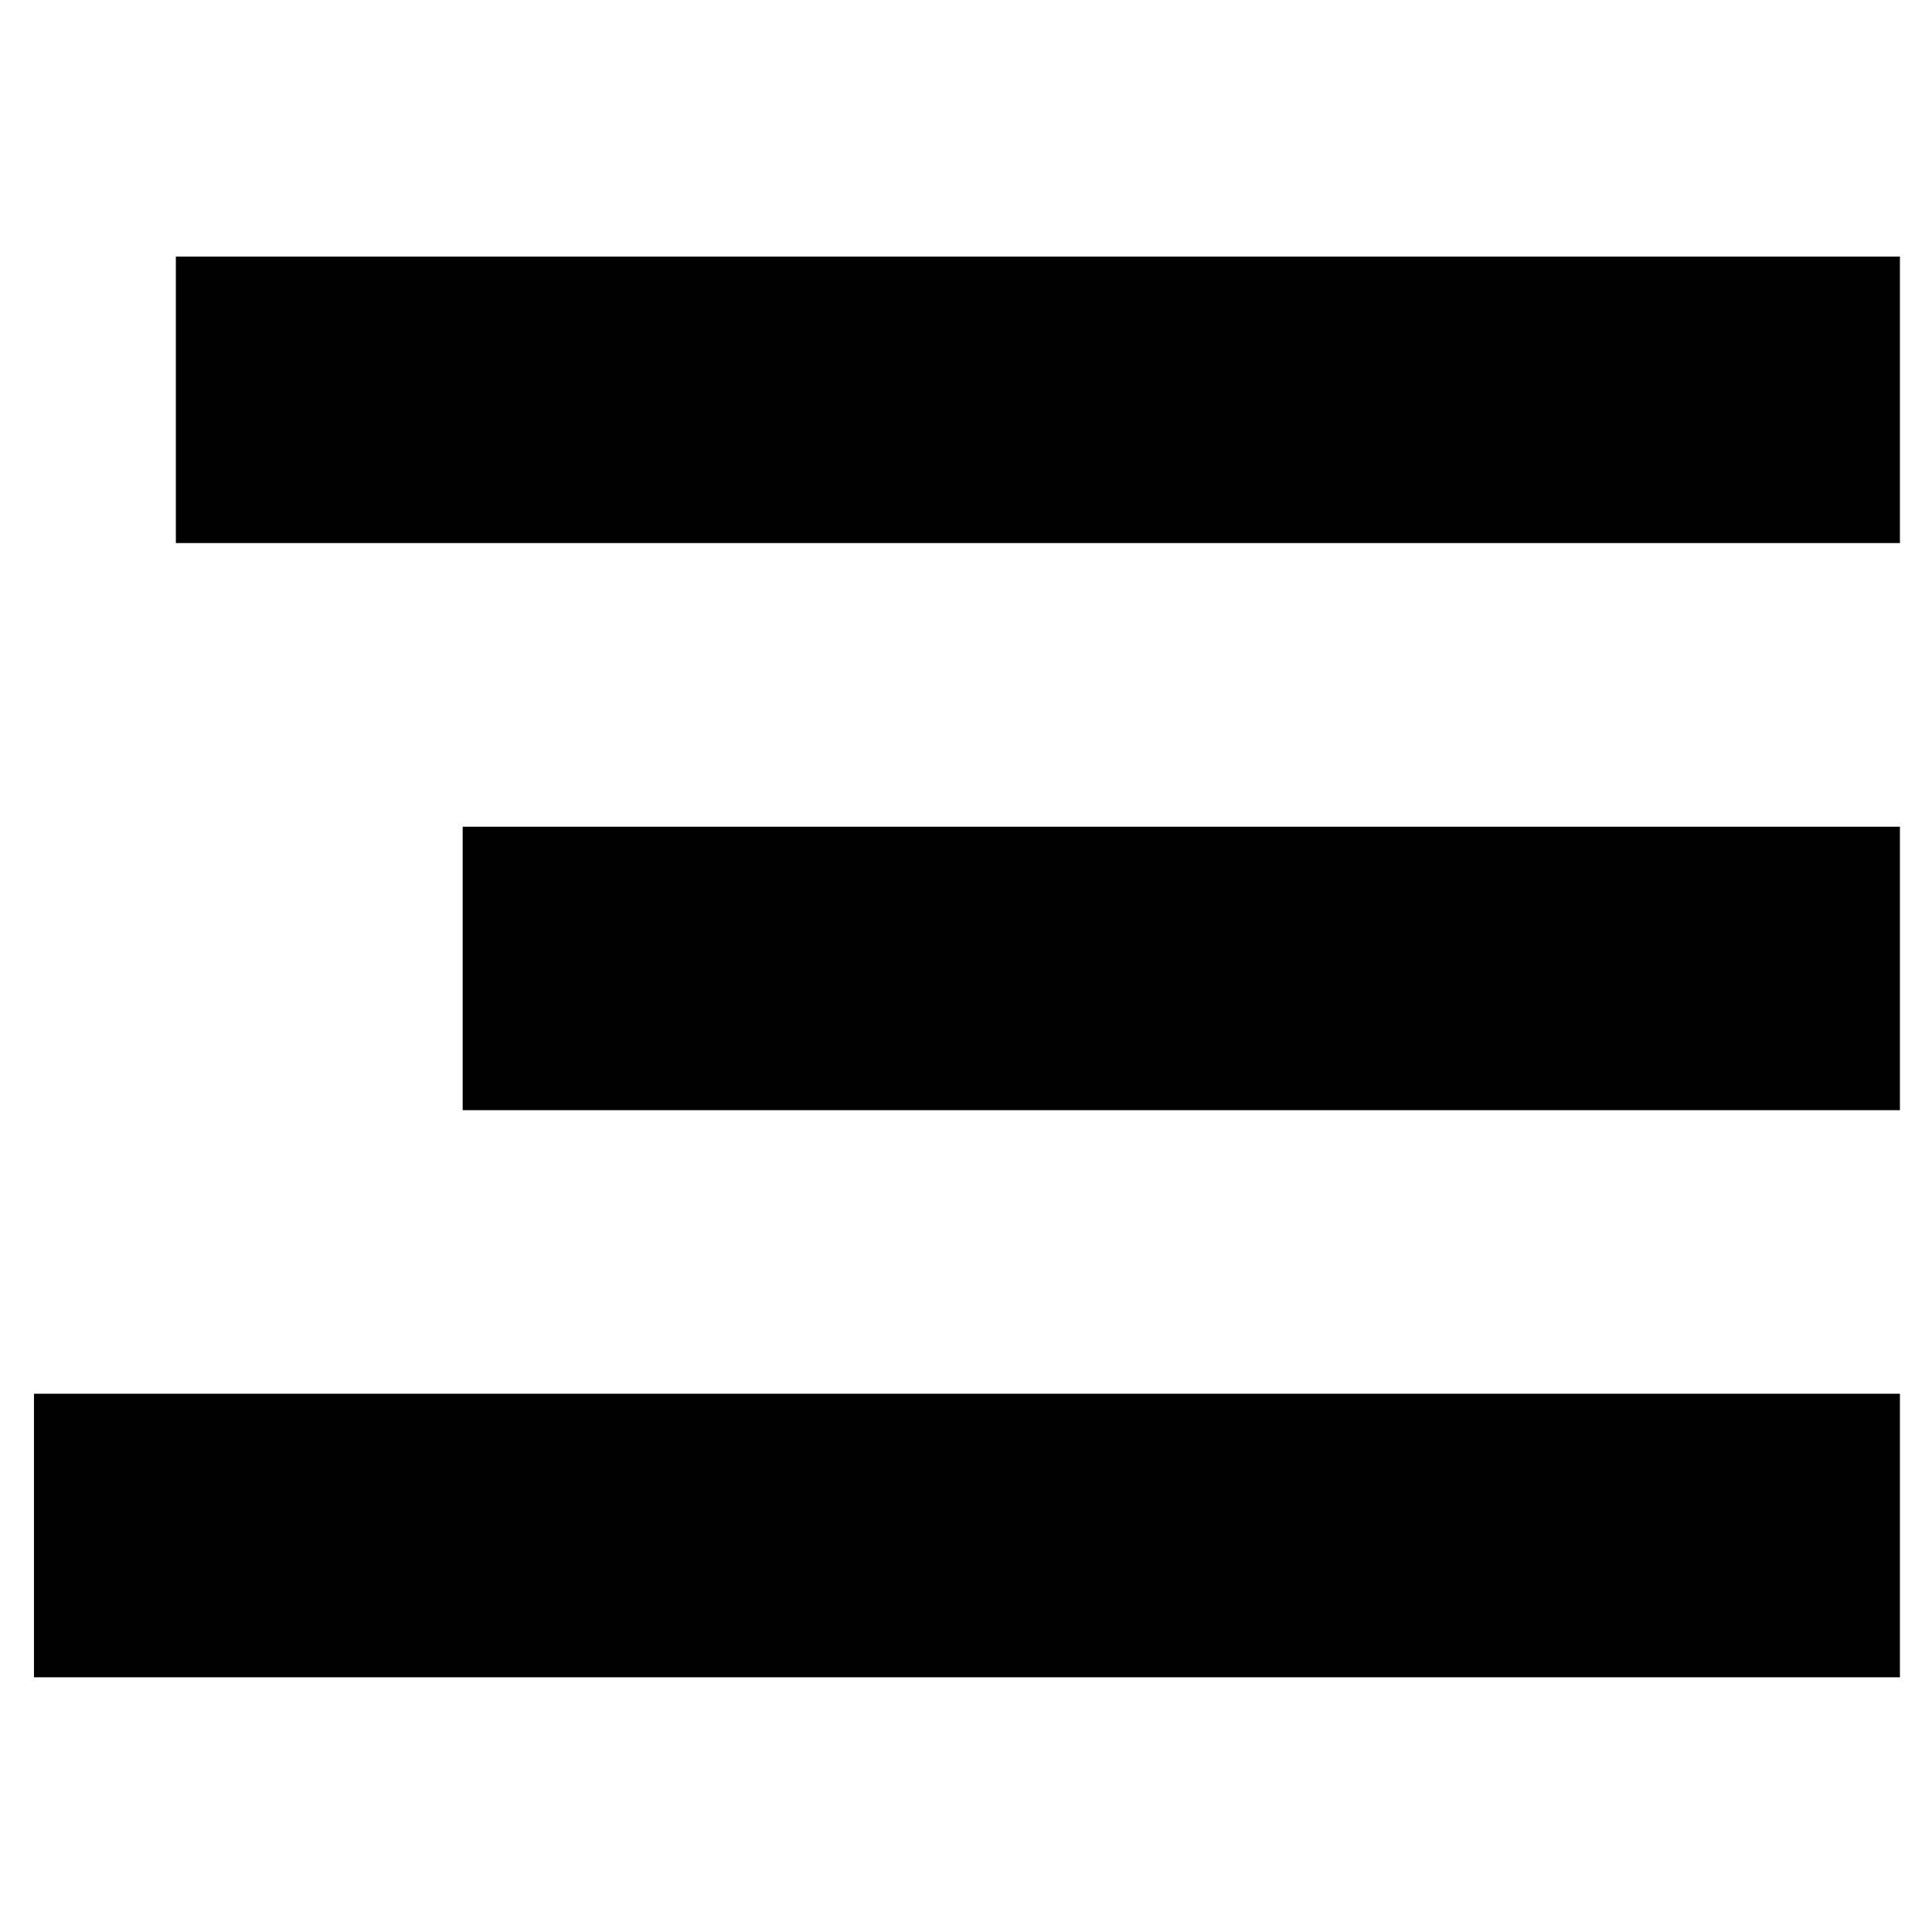
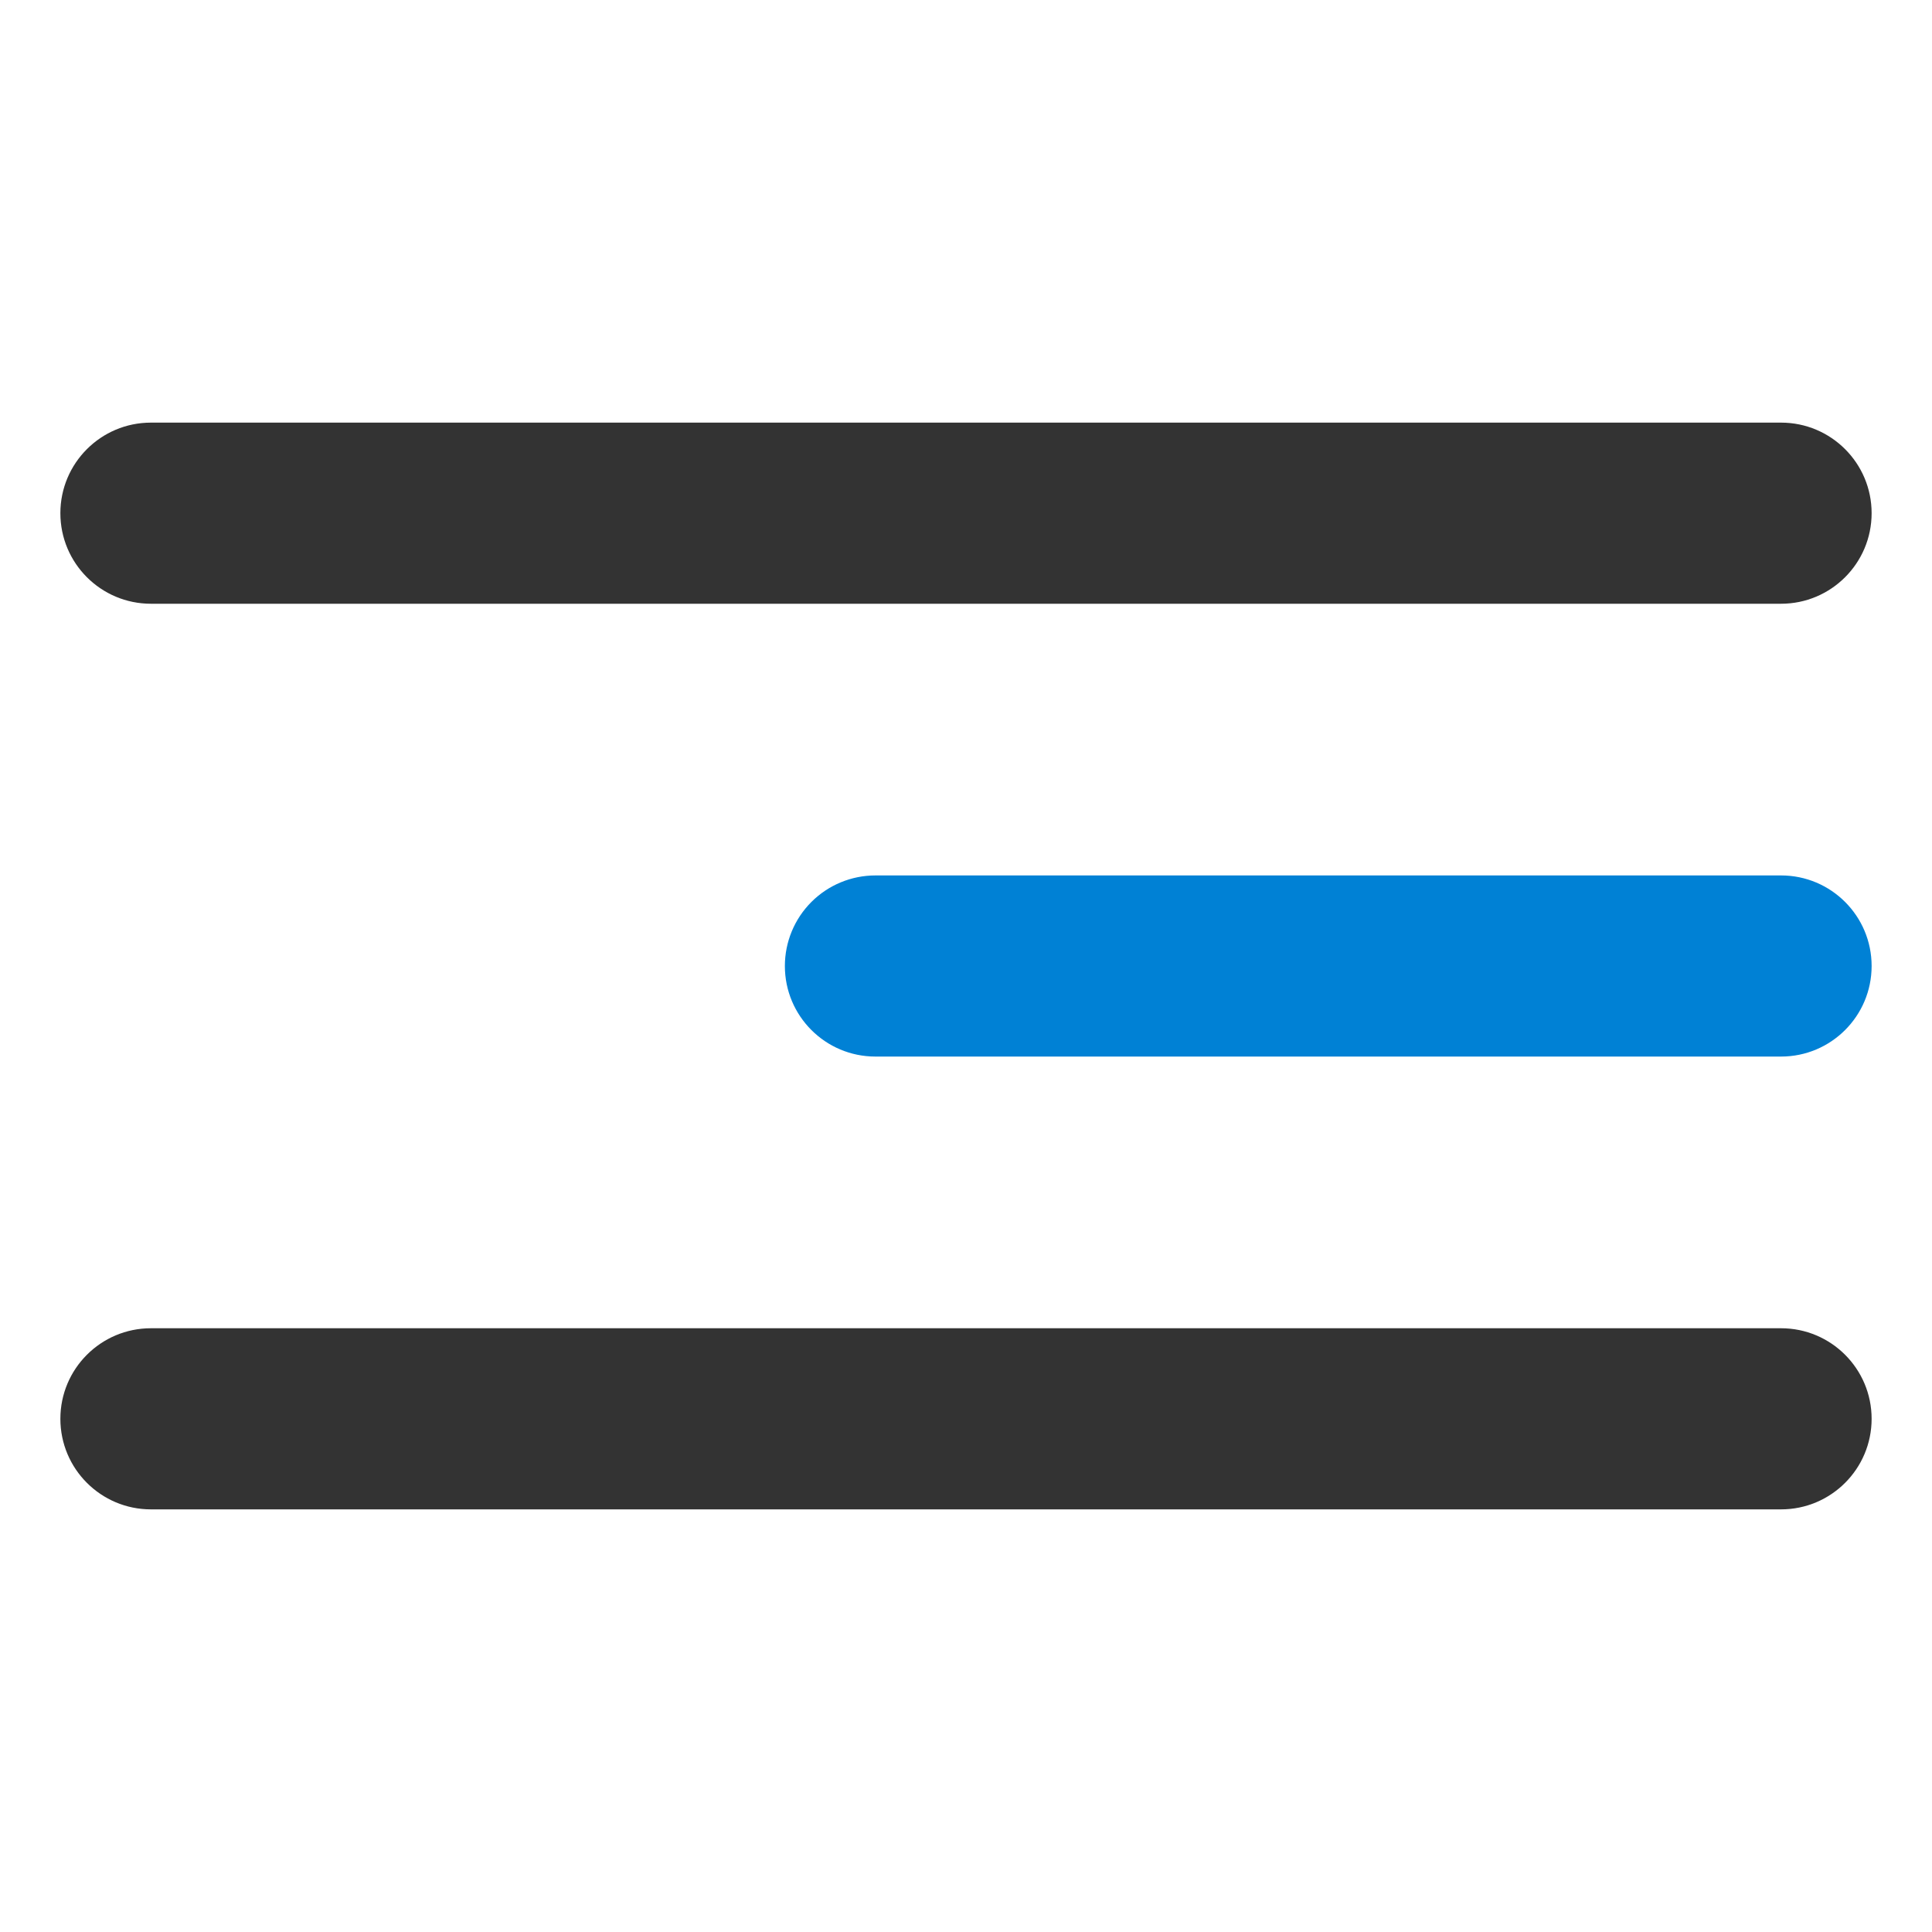
- <svg xmlns="http://www.w3.org/2000/svg" preserveAspectRatio="xMidYMid" width="1024" height="1024" viewBox="0 0 1024 1024">
-   <defs>
-     <style>
-       .cls-1 {
-         fill: #000;
-         fill-rule: evenodd;
-       }
-     </style>
-   </defs>
-   <path d="M93.209,136.000 L93.209,287.842 L1007.000,287.842 L1007.000,136.000 L93.209,136.000 ZM245.234,588.421 L1007.000,588.421 L1007.000,438.180 L245.234,438.180 L245.234,588.421 ZM18.001,889.000 L1007.000,889.000 L1007.000,738.711 L18.001,738.711 L18.001,889.000 Z" class="cls-1" />
+ <svg xmlns="http://www.w3.org/2000/svg" width="100%" height="100%" viewBox="0 0 512 512" version="1.1" xml:space="preserve" style="fill-rule:evenodd;clip-rule:evenodd;stroke-linejoin:round;stroke-miterlimit:2;">
+   <g id="align-right">
+     <g id="unerline" transform="matrix(1.98245,0,0,1.65241,-397.607,-205.46)">
+       <path d="M450.758,351.886c0,-8.022 -5.42,-14.524 -12.106,-14.524l-217.912,0c-6.686,0 -12.106,6.502 -12.106,14.524l0,0c0,8.021 5.42,14.524 12.106,14.524l217.912,0c6.686,0 12.106,-6.503 12.106,-14.524l0,0Z" style="fill:#333;" />
+     </g>
+     <g id="unerline1" transform="matrix(1.98245,0,0,1.65241,-397.607,-445.46)">
+       <path d="M450.758,351.886c0,-8.022 -5.42,-14.524 -12.106,-14.524l-217.912,0c-6.686,0 -12.106,6.502 -12.106,14.524l0,0c0,8.021 5.42,14.524 12.106,14.524l217.912,0c6.686,0 12.106,-6.503 12.106,-14.524l0,0Z" style="fill:#333;" />
+     </g>
+     <g id="unerline2" transform="matrix(1.18947,0,0,1.65241,-40.1639,-325.46)">
+       <path d="M450.758,351.886c0,-8.022 -9.033,-14.524 -20.177,-14.524l-201.77,0c-5.351,0 -10.484,1.53 -14.268,4.254c-3.783,2.723 -5.909,6.418 -5.909,10.27l0,0c0,8.021 9.033,14.524 20.177,14.524l201.77,0c11.144,0 20.177,-6.503 20.177,-14.524l0,0Z" style="fill:#0081d5;" />
+     </g>
+   </g>
</svg>
